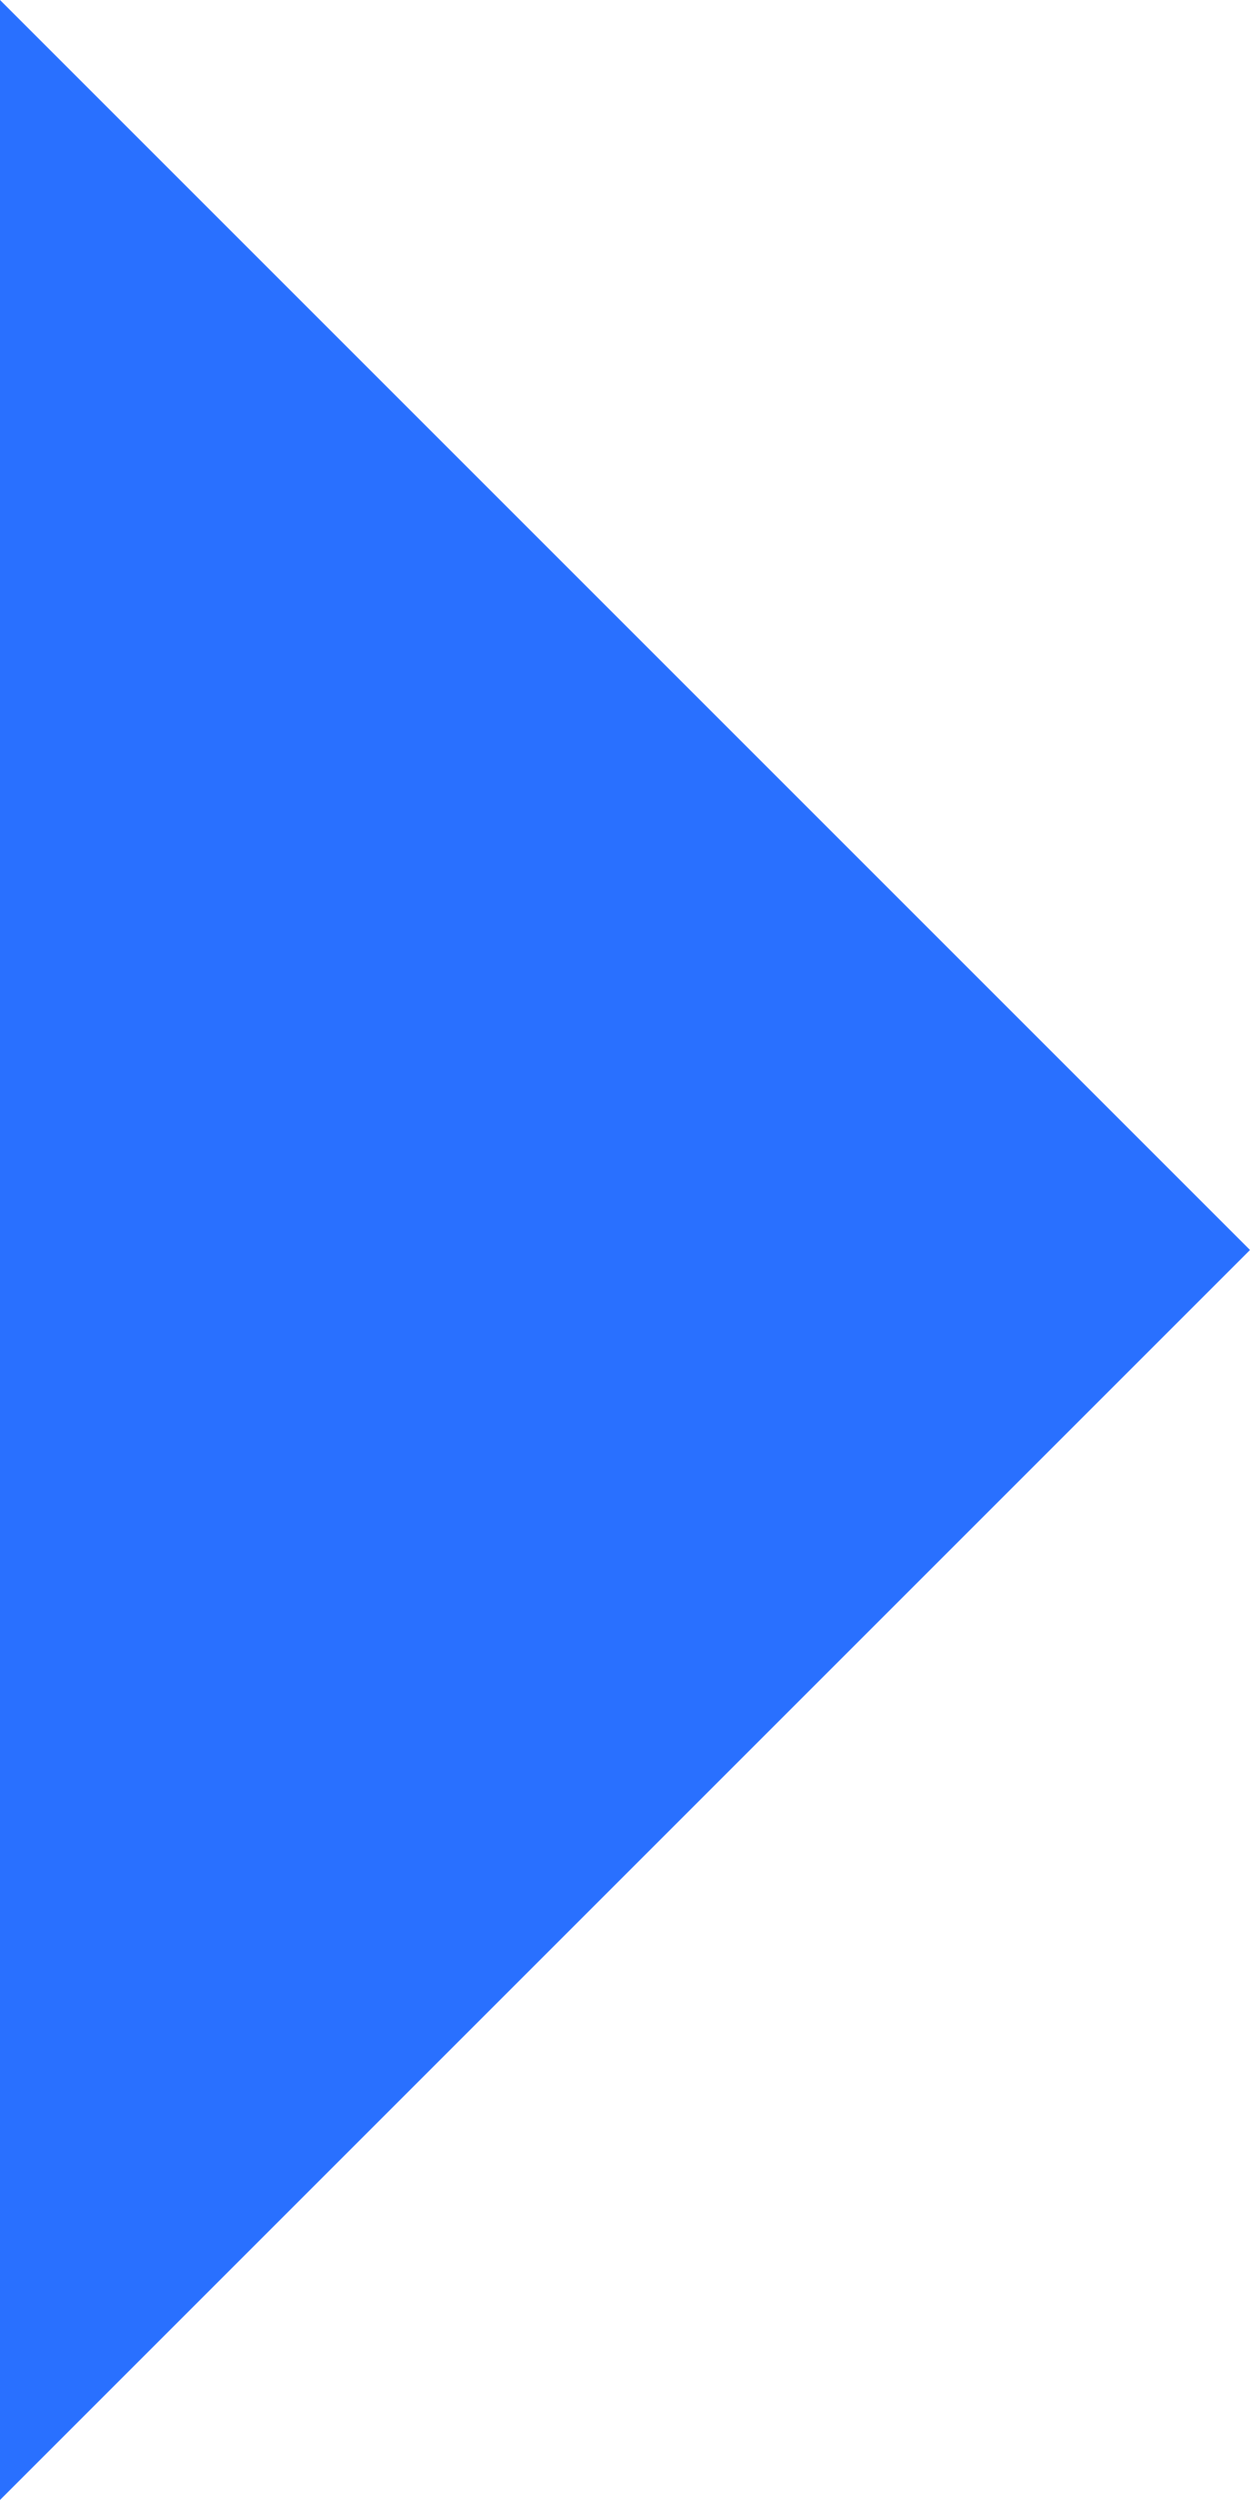
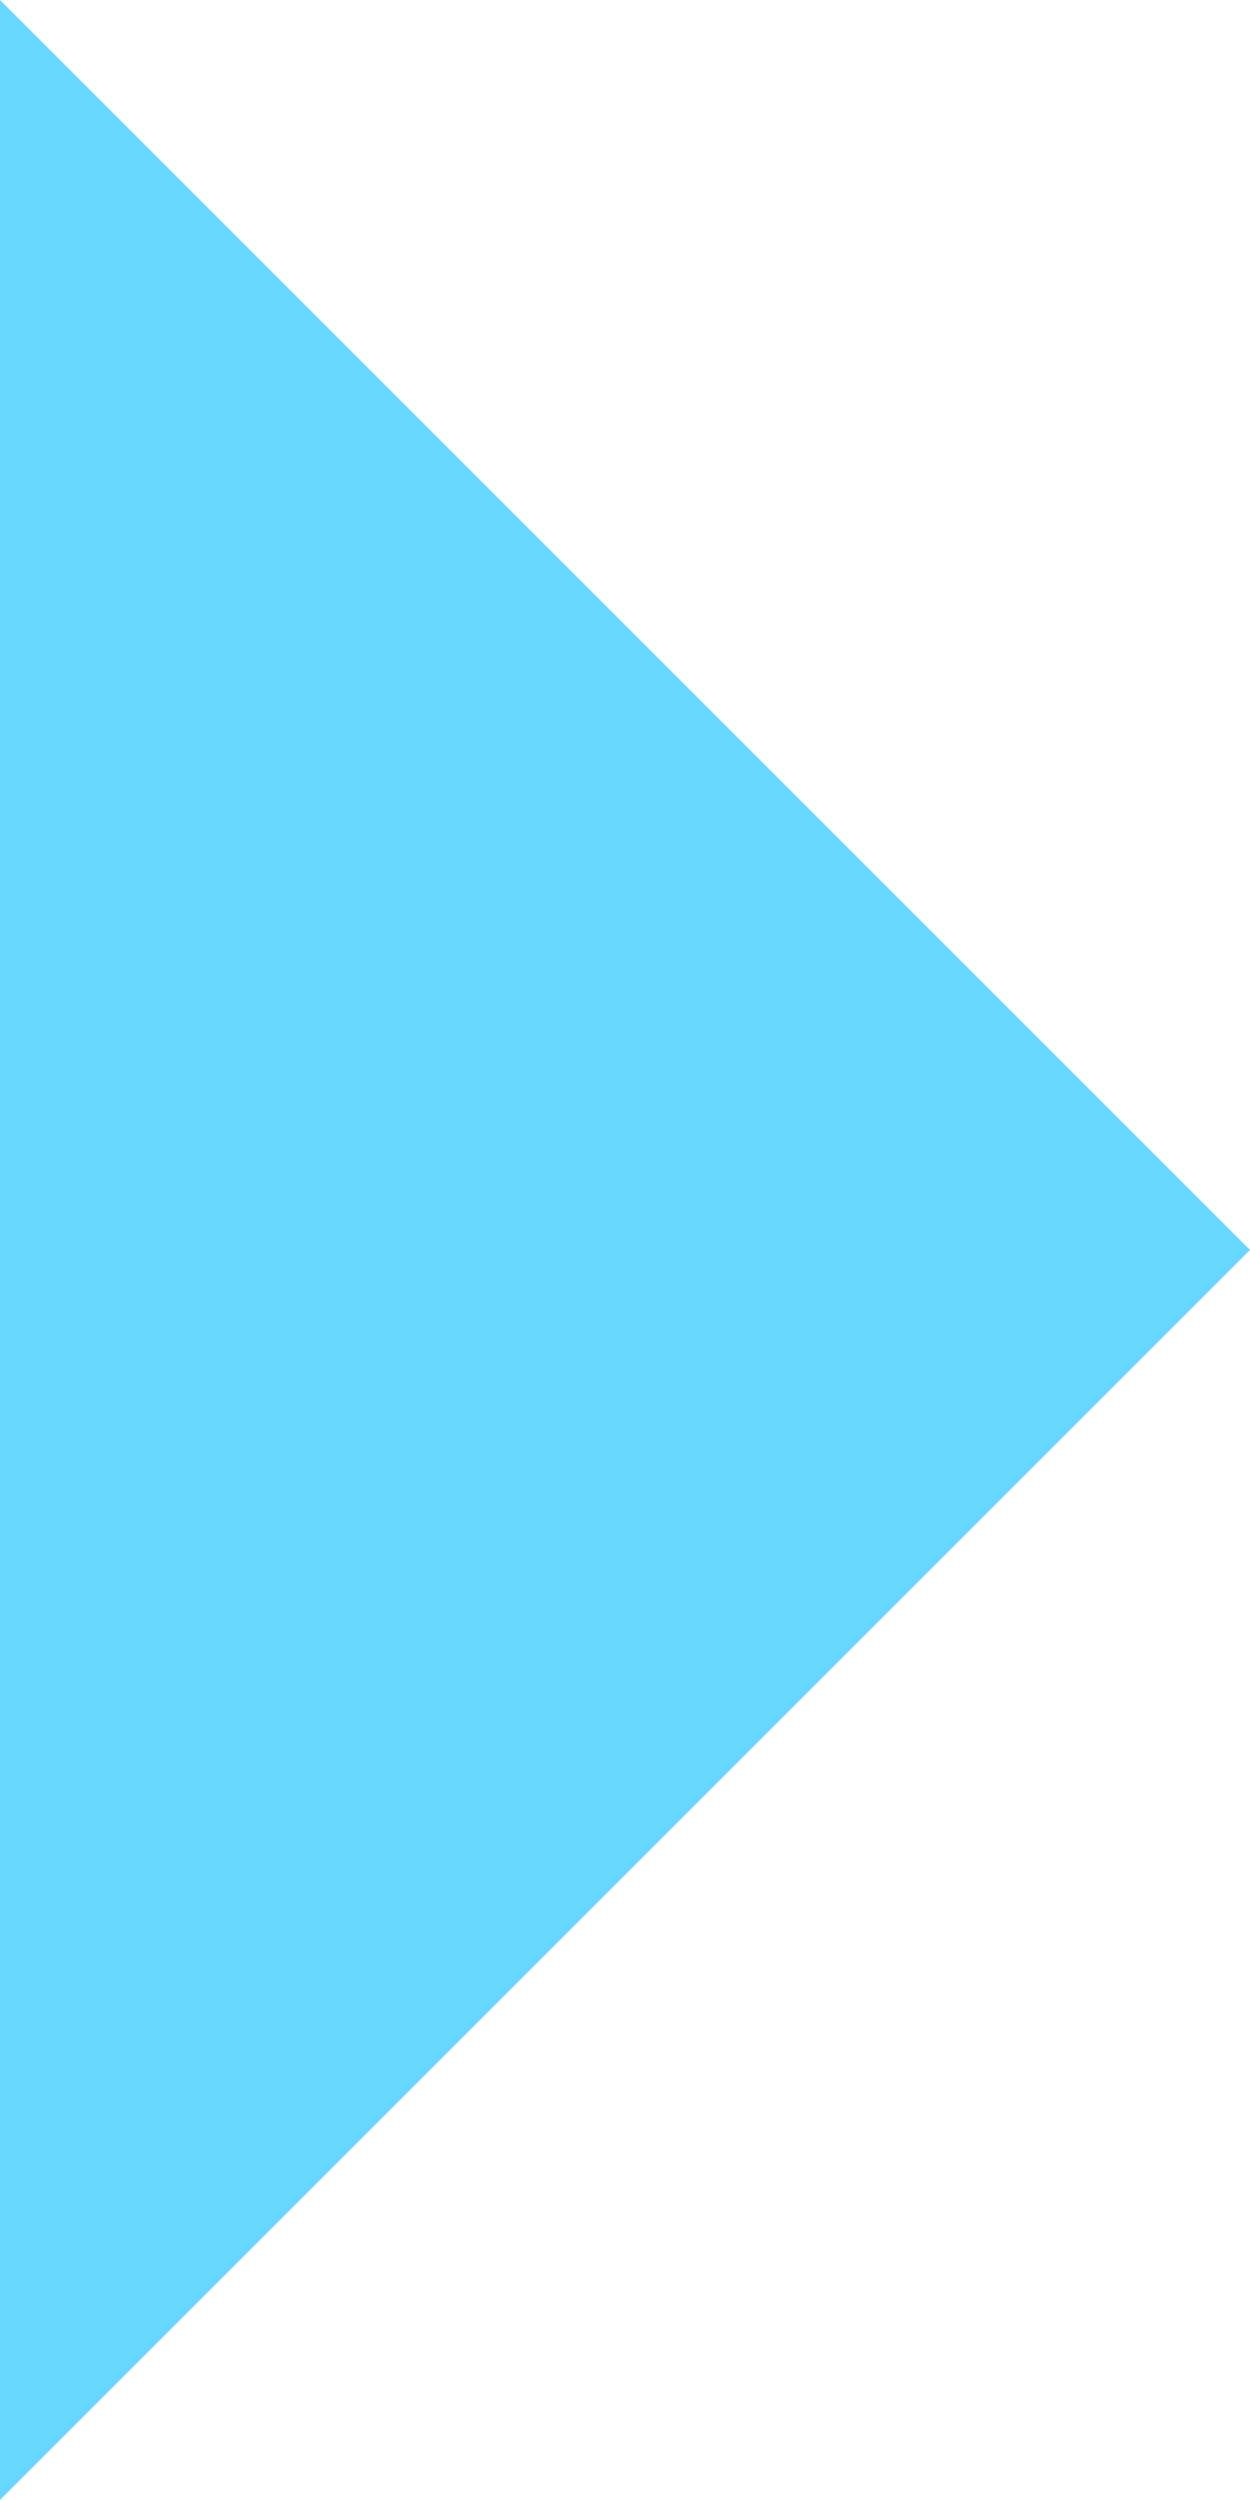
<svg xmlns="http://www.w3.org/2000/svg" version="1.1" id="Layer_1" x="0px" y="0px" width="10px" height="20px" viewBox="0 0 10 20" enable-background="new 0 0 10 20" xml:space="preserve">
-   <polygon id="XMLID_15_" fill="#2970FF" points="0,20 10,10 0,0 " />
+   <polygon id="XMLID_15_" fill="#68d7ff" points="0,20 10,10 0,0 " />
  <g>
</g>
  <g>
</g>
  <g>
</g>
  <g>
</g>
  <g>
</g>
  <g>
</g>
  <g>
</g>
  <g>
</g>
  <g>
</g>
  <g>
</g>
  <g>
</g>
  <g>
</g>
  <g>
</g>
  <g>
</g>
  <g>
</g>
</svg>
